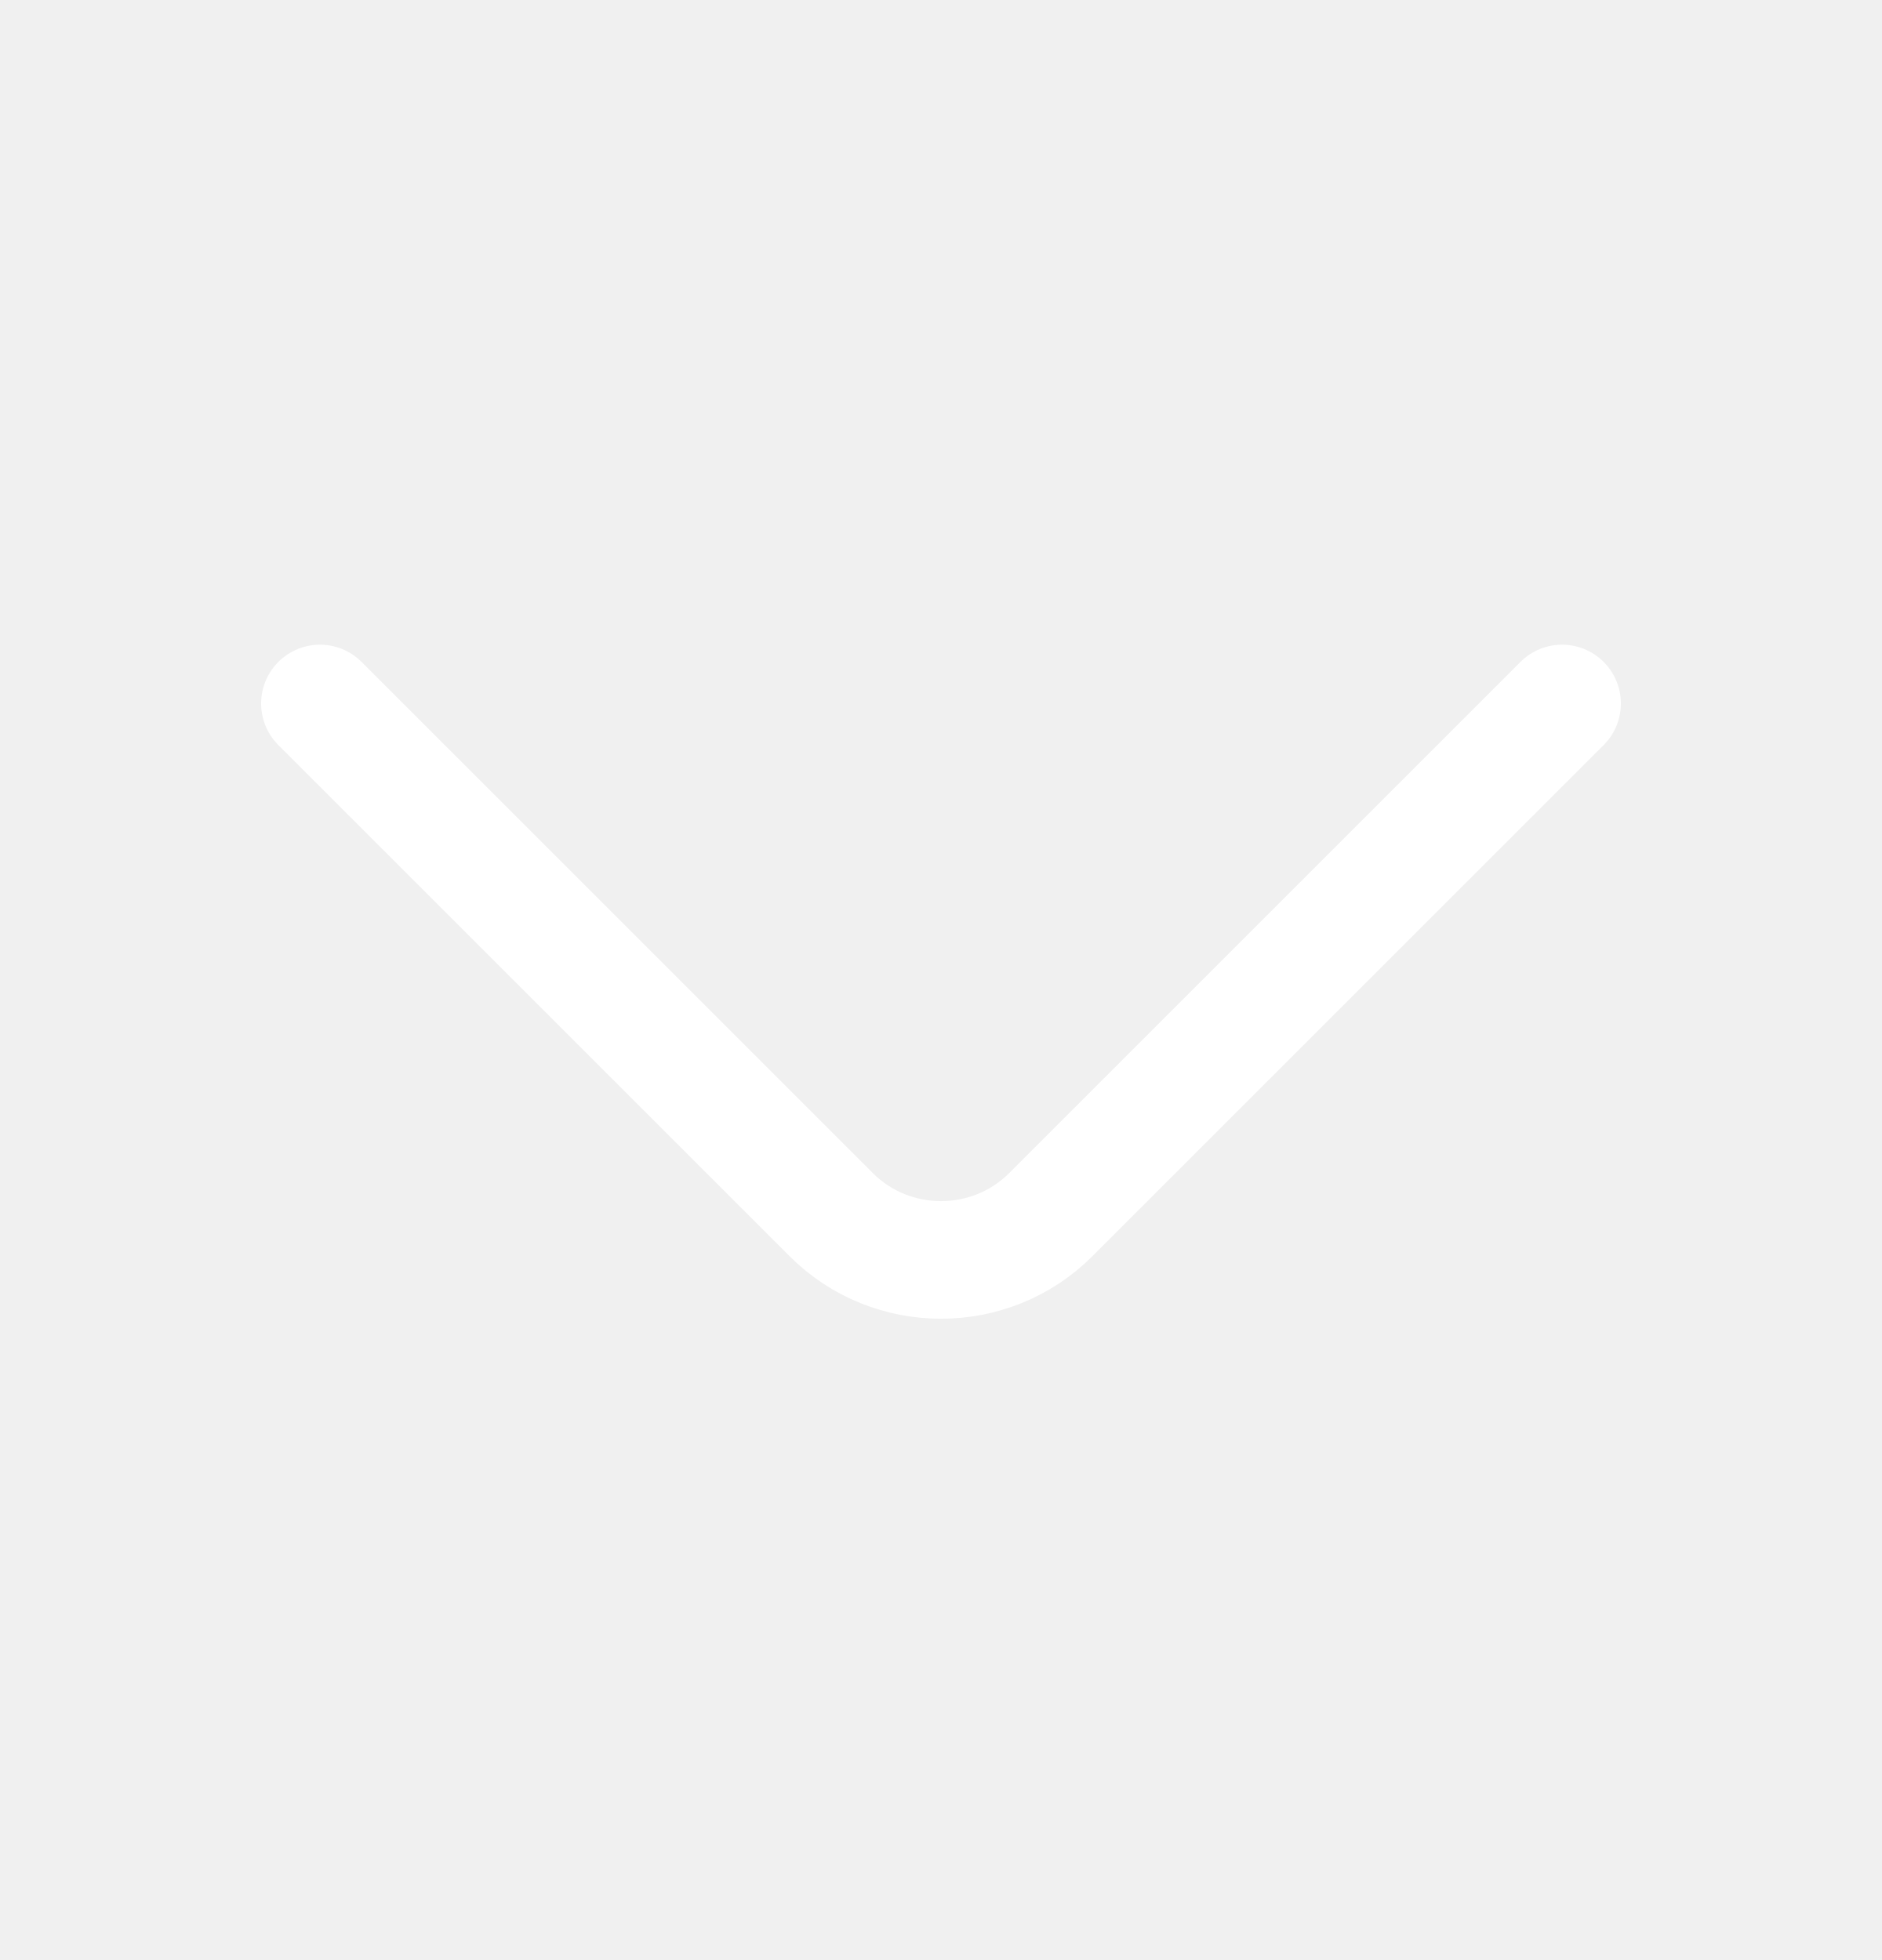
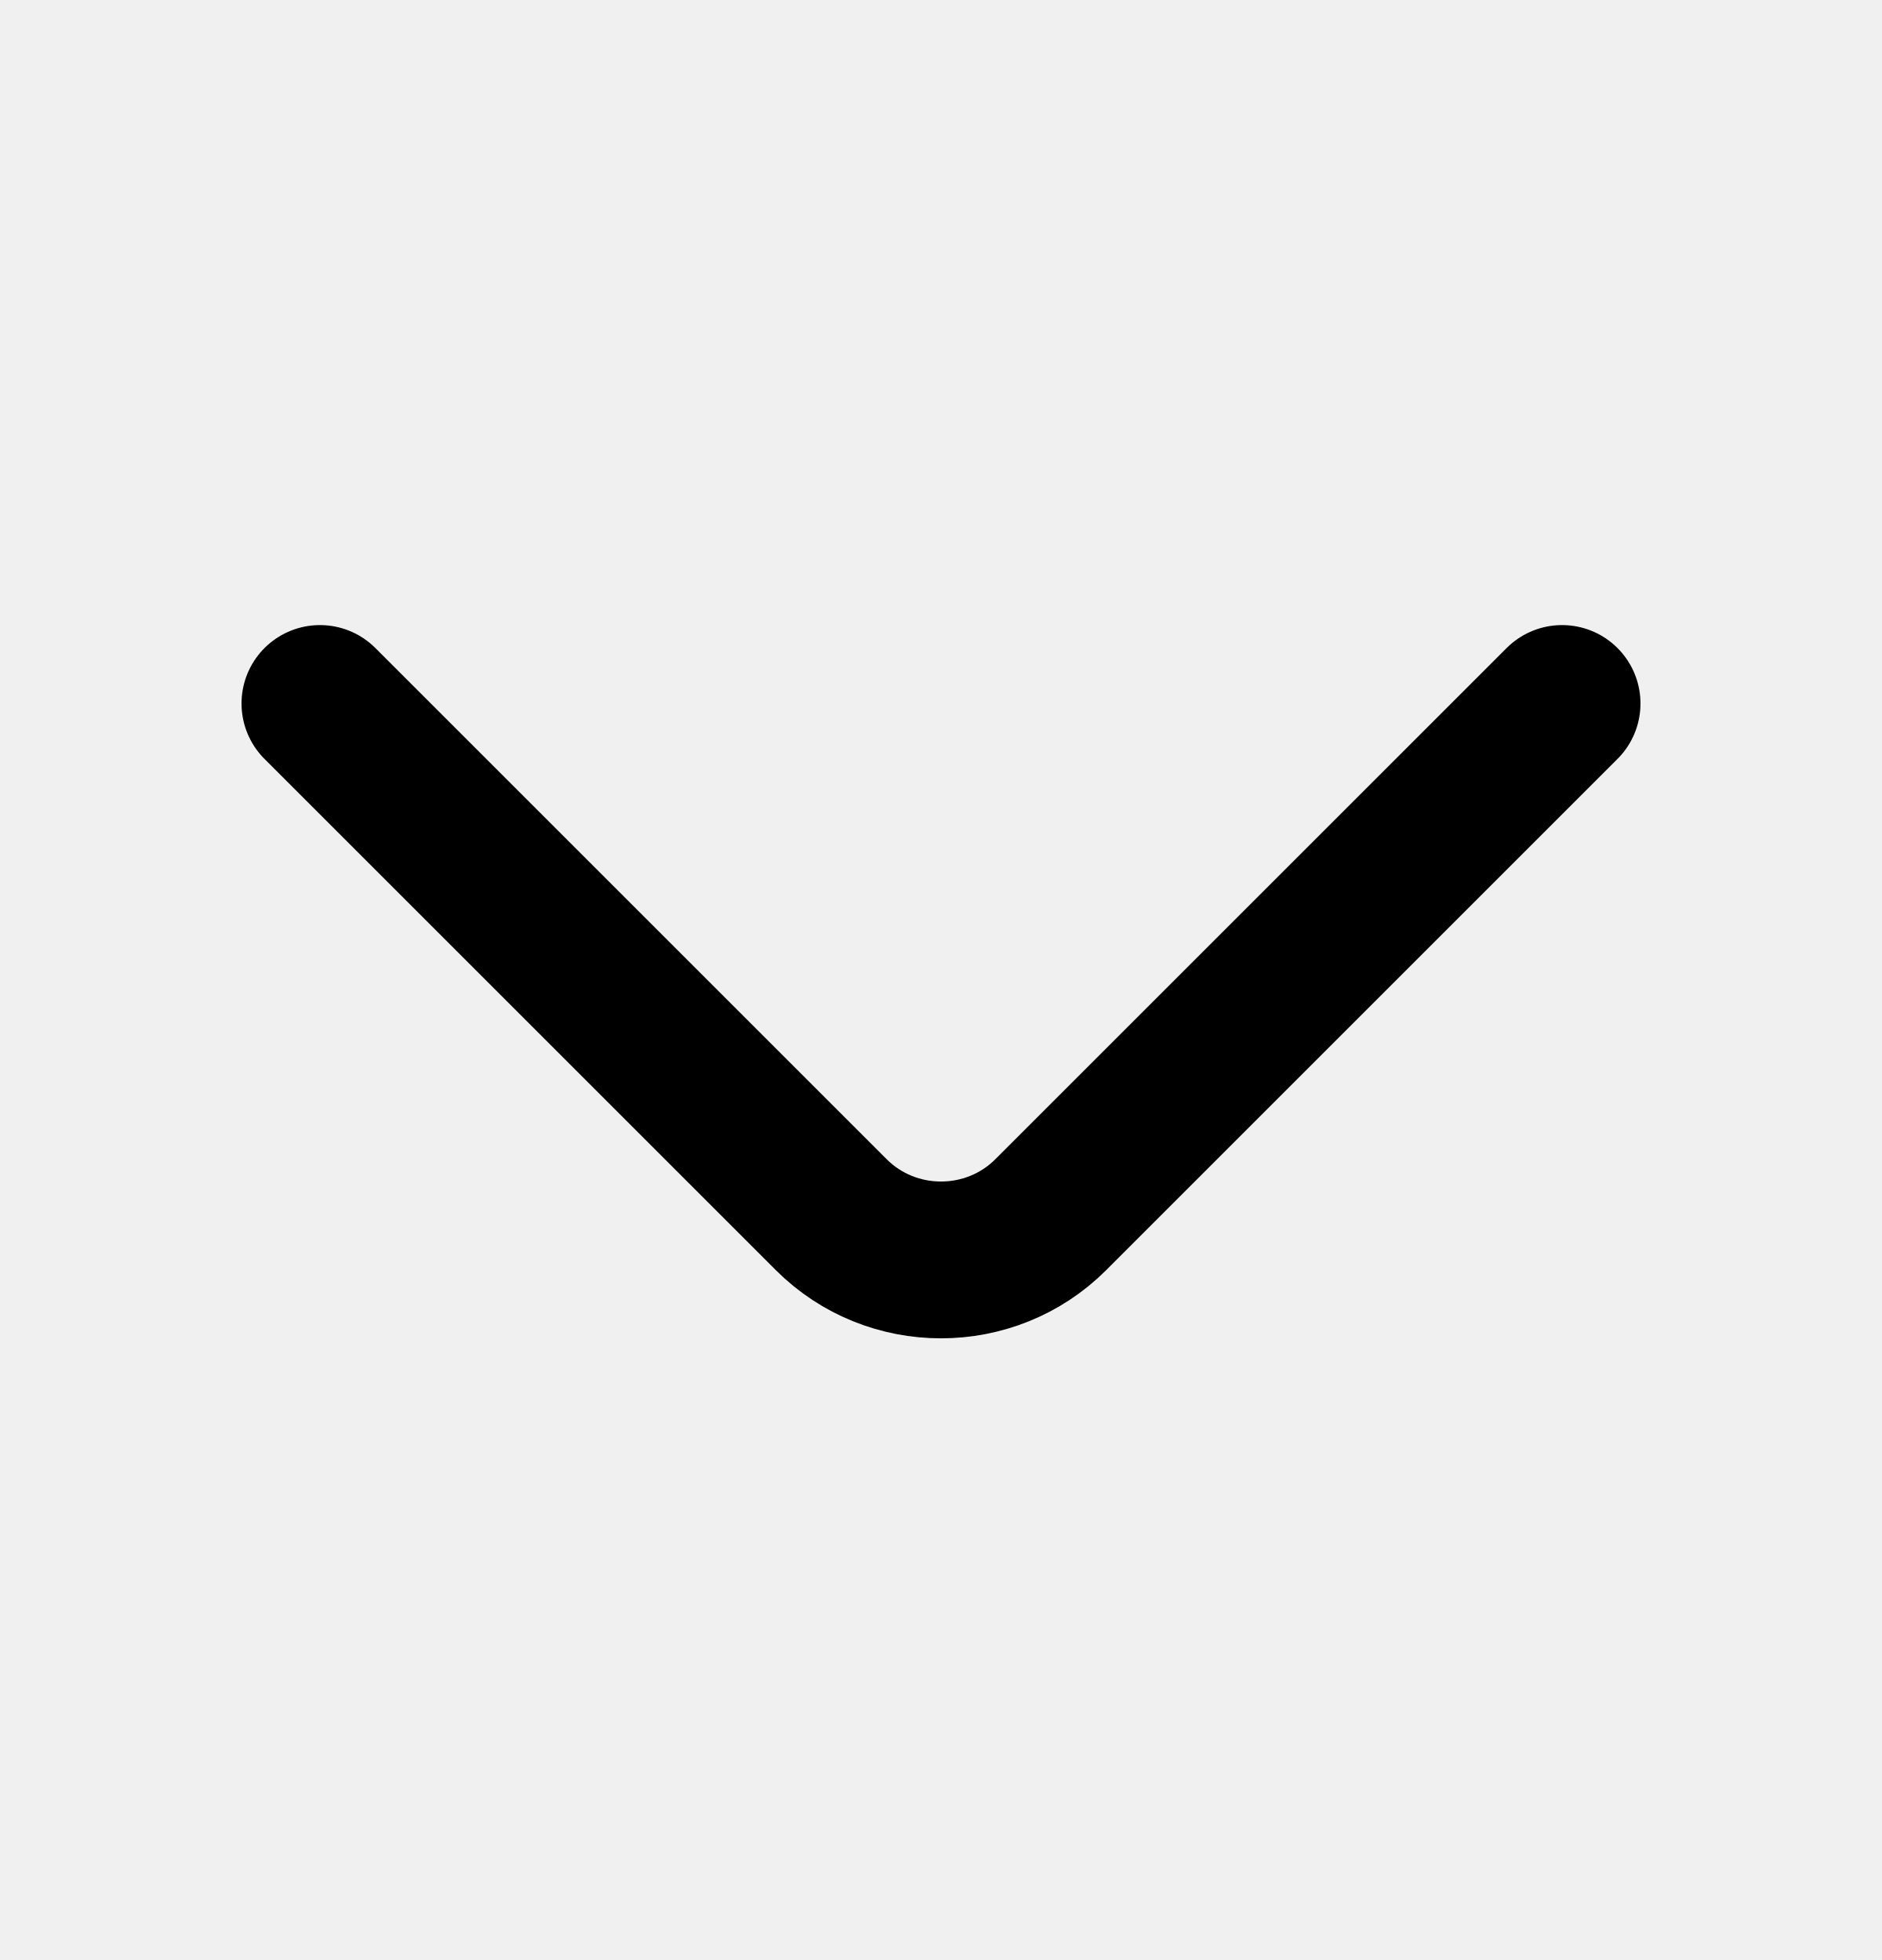
<svg xmlns="http://www.w3.org/2000/svg" viewBox="0 0 24 25" fill="none">
-   <path d="M19.92 8.973L13.4 15.493C12.63 16.263 11.37 16.263 10.6 15.493L4.08 8.973" stroke="white" stroke-width="1.5" stroke-miterlimit="10" stroke-linecap="round" stroke-linejoin="round" />
+   <path d="M19.92 8.973L13.4 15.493C12.63 16.263 11.37 16.263 10.6 15.493L4.08 8.973" stroke="currentColor" stroke-width="2" stroke-miterlimit="10" stroke-linecap="round" stroke-linejoin="round" />
</svg>
